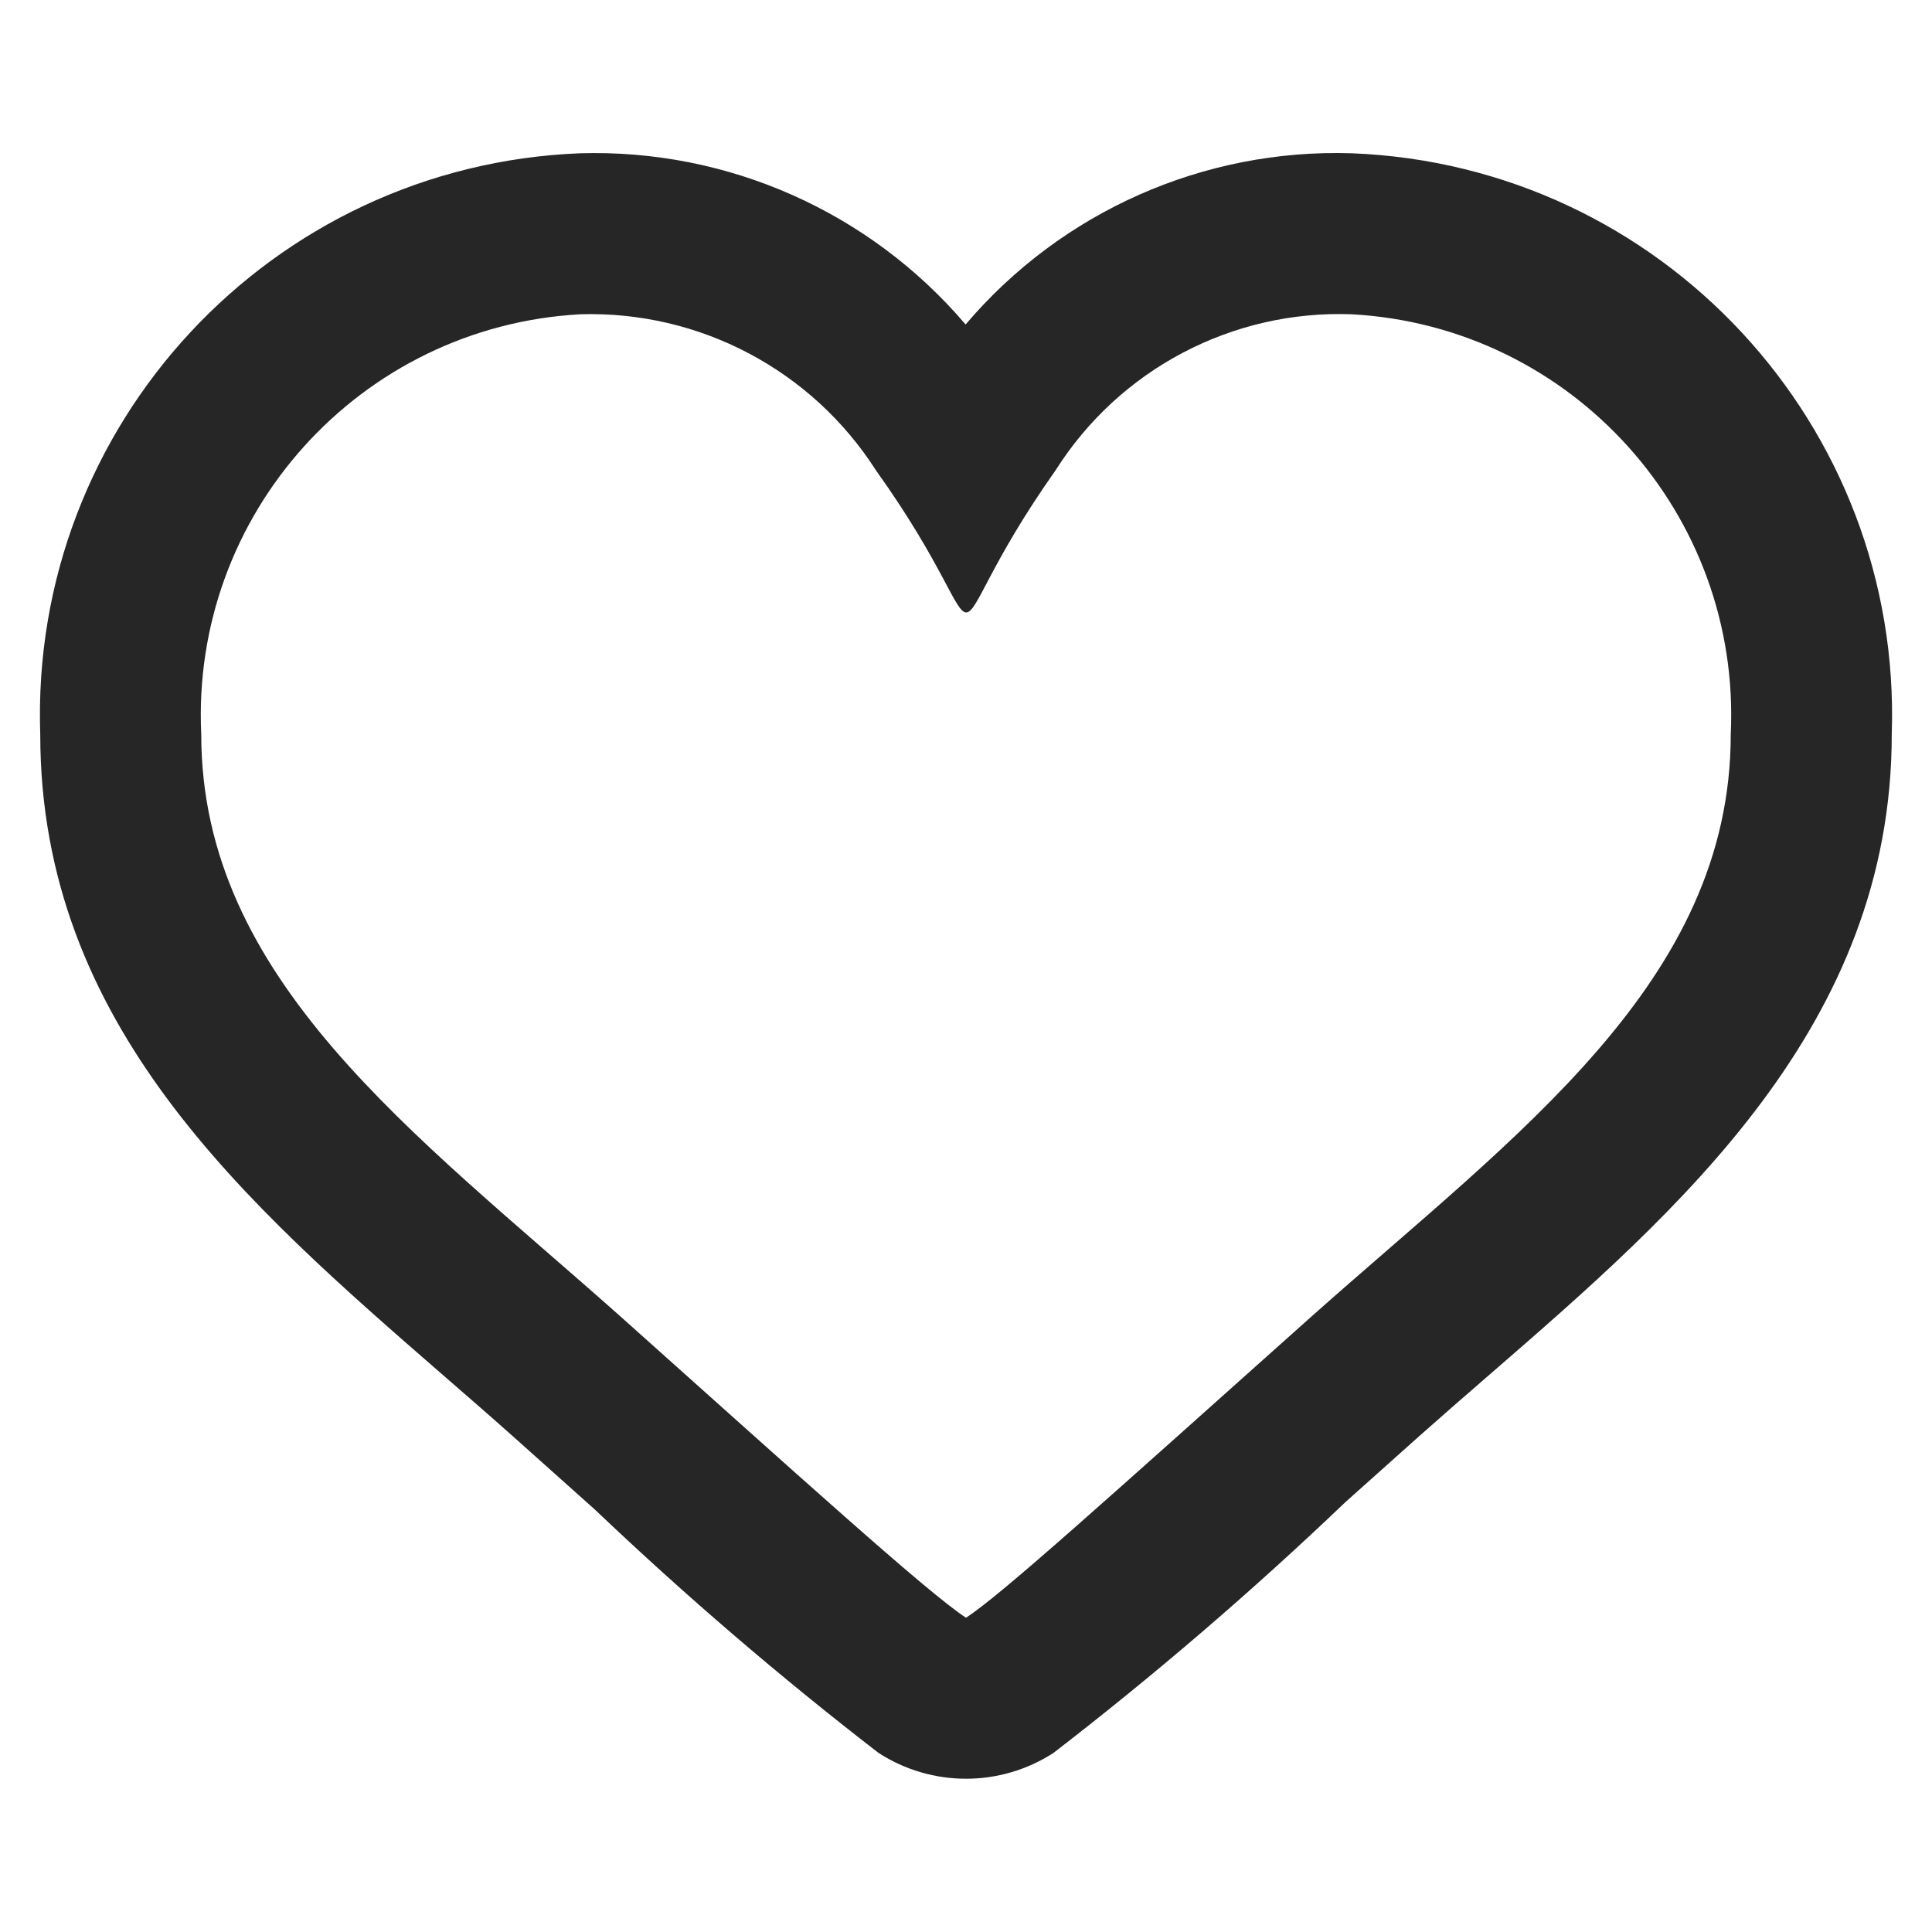
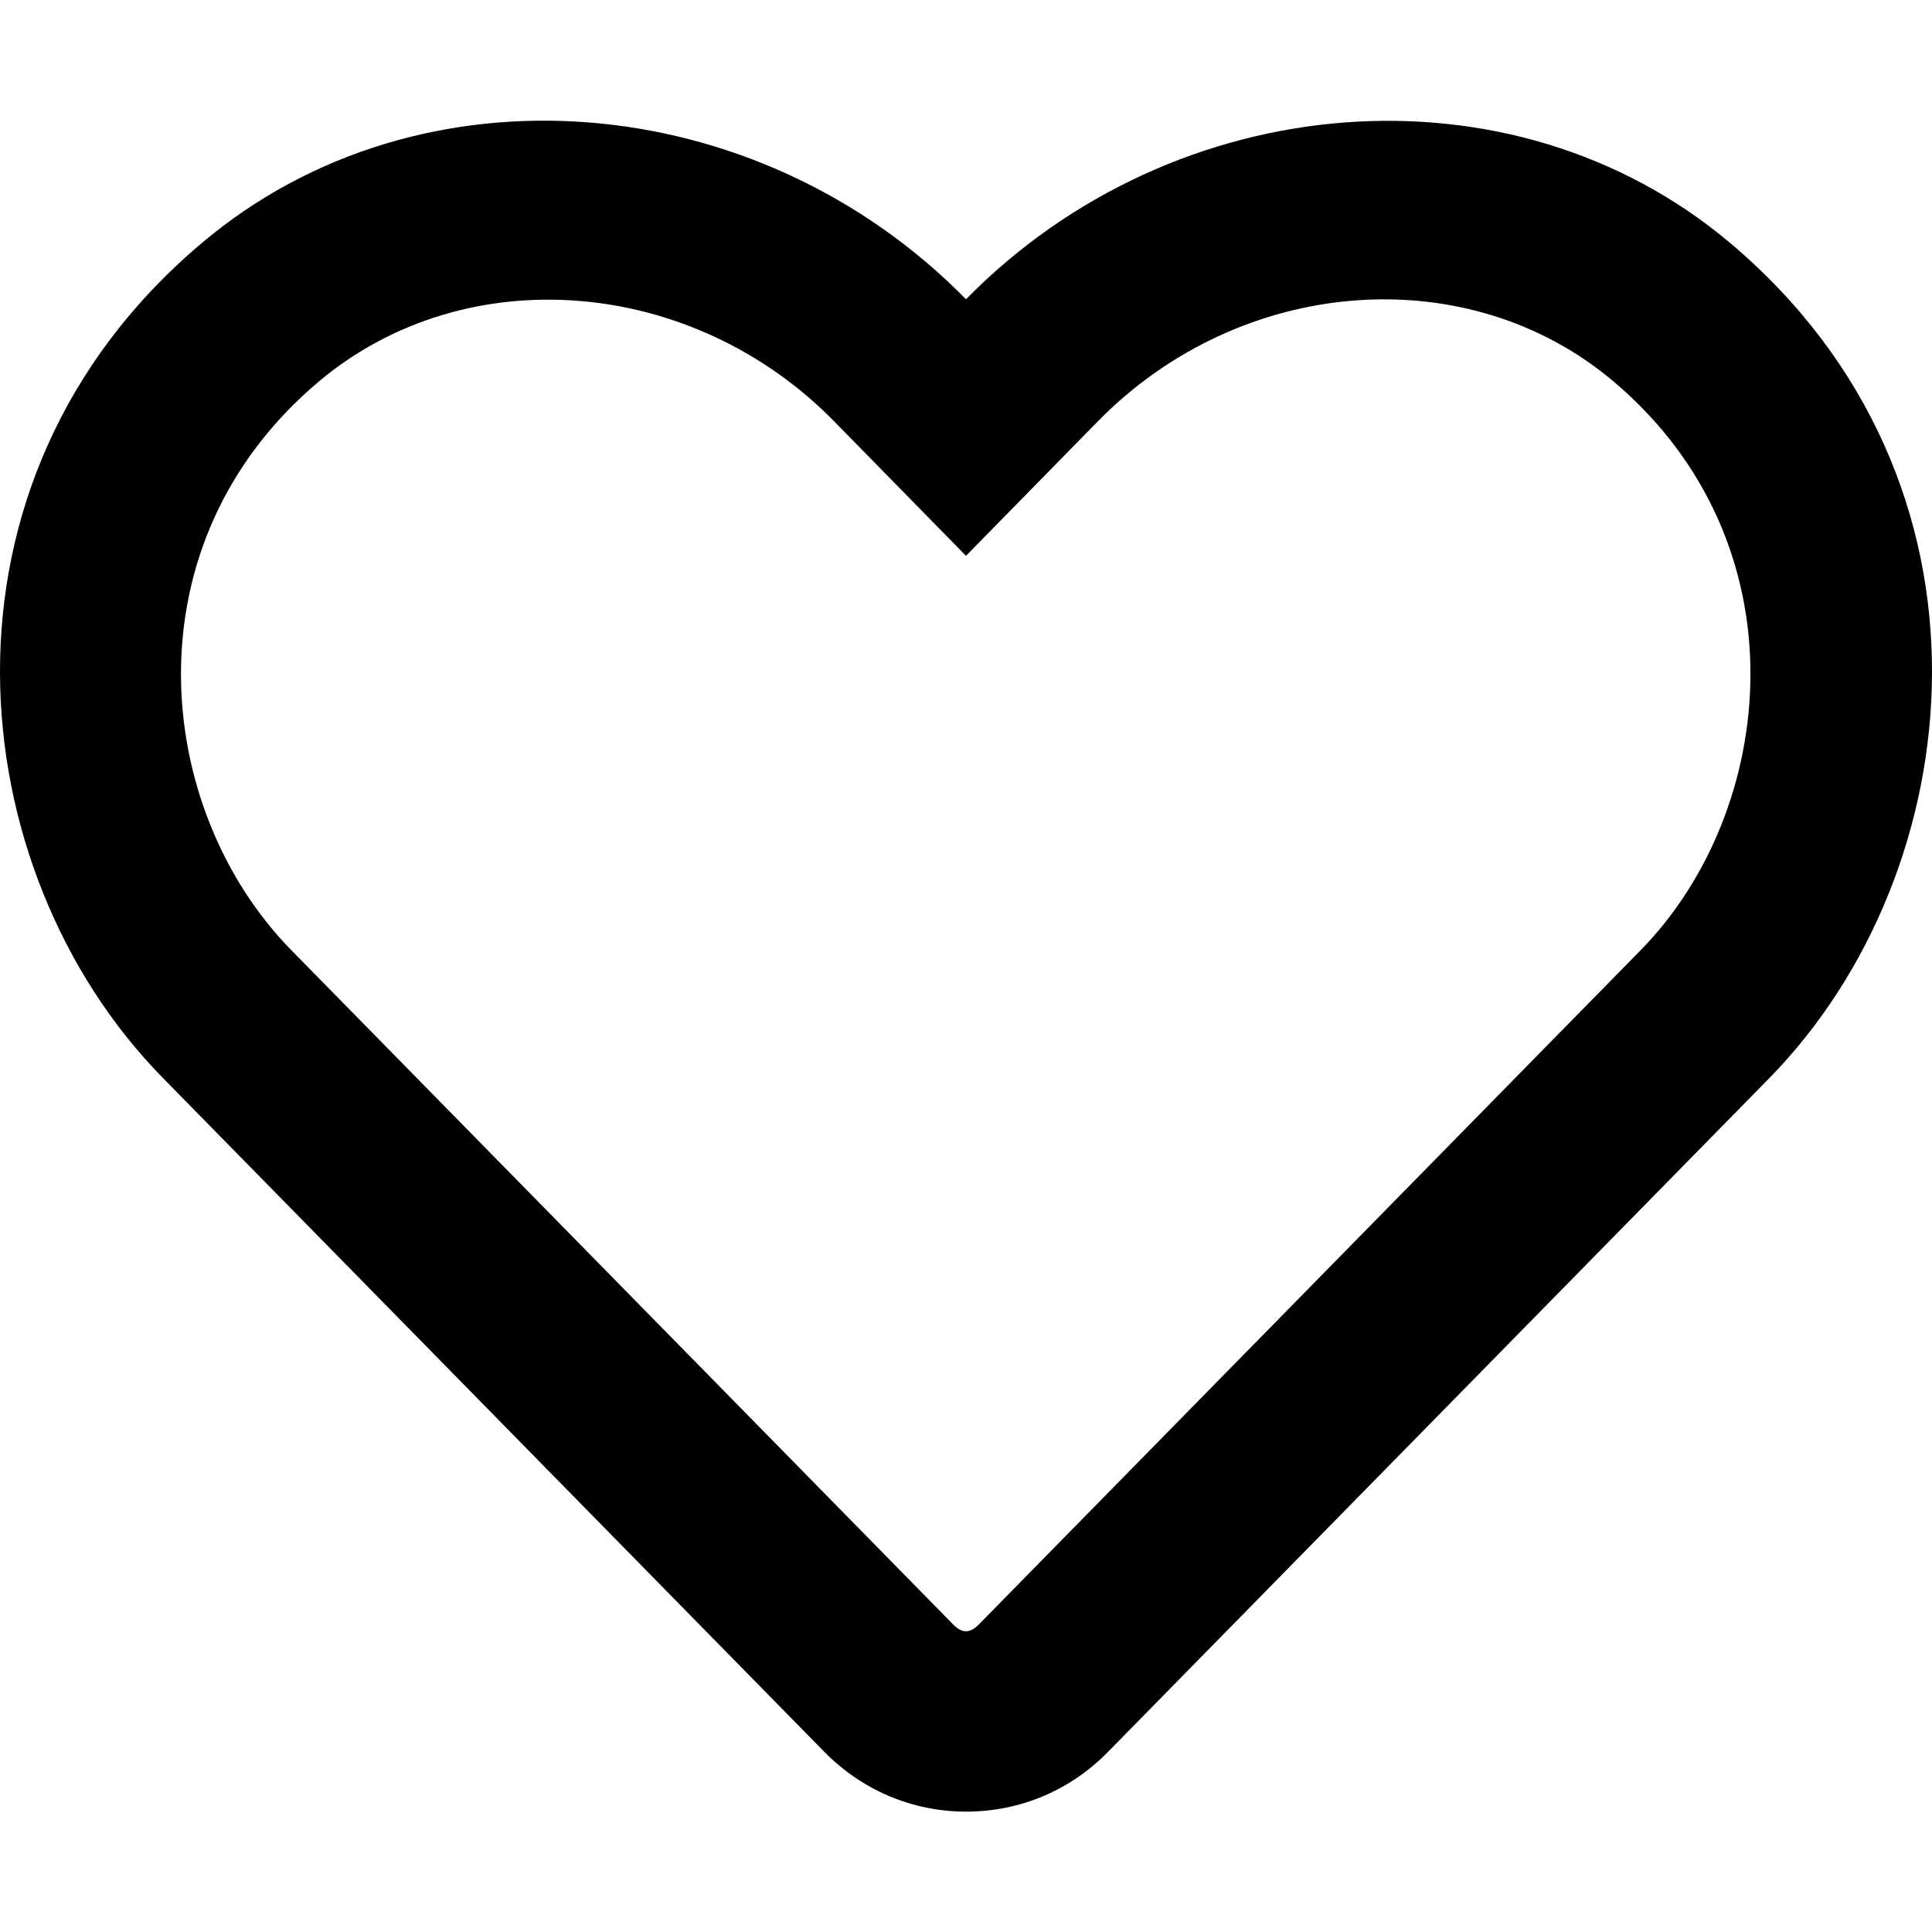
- <svg aria-label="Like" class="_8-yf5 " color="#262626" fill="#262626" height="24" role="img" viewBox="0 0 24 24" width="24">
-   <path d="M16.792 3.904A4.989 4.989 0 0121.5 9.122c0 3.072-2.652 4.959-5.197 7.222-2.512 2.243-3.865 3.469-4.303 3.752-.477-.309-2.143-1.823-4.303-3.752C5.141 14.072 2.5 12.167 2.5 9.122a4.989 4.989 0 014.708-5.218 4.21 4.21 0 013.675 1.941c.84 1.175.98 1.763 1.12 1.763s.278-.588 1.11-1.766a4.17 4.17 0 013.679-1.938m0-2a6.04 6.04 0 00-4.797 2.127 6.052 6.052 0 00-4.787-2.127A6.985 6.985 0 00.5 9.122c0 3.61 2.55 5.827 5.015 7.97.283.246.569.494.853.747l1.027.918a44.998 44.998 0 003.518 3.018 2 2 0 002.174 0 45.263 45.263 0 003.626-3.115l.922-.824c.293-.26.59-.519.885-.774 2.334-2.025 4.98-4.32 4.98-7.94a6.985 6.985 0 00-6.708-7.218z" />
+ <svg xmlns="http://www.w3.org/2000/svg" aria-hidden="true" focusable="false" data-prefix="far" data-icon="heart" class="svg-inline--fa fa-heart fa-w-16" role="img" viewBox="0 0 512 512">
+   <path fill="currentColor" d="M458.4 64.3C400.6 15.7 311.3 23 256 79.3 200.7 23 111.4 15.6 53.6 64.3-21.6 127.6-10.6 230.8 43 285.5l175.4 178.7c10 10.2 23.4 15.9 37.6 15.9 14.3 0 27.6-5.6 37.6-15.8L469 285.6c53.5-54.7 64.7-157.9-10.6-221.3zm-23.6 187.5L259.4 430.5c-2.4 2.4-4.4 2.4-6.8 0L77.2 251.8c-36.5-37.2-43.9-107.6 7.3-150.7 38.9-32.7 98.9-27.8 136.5 10.5l35 35.7 35-35.7c37.8-38.5 97.8-43.2 136.5-10.6 51.1 43.1 43.5 113.9 7.3 150.8z" />
</svg>
